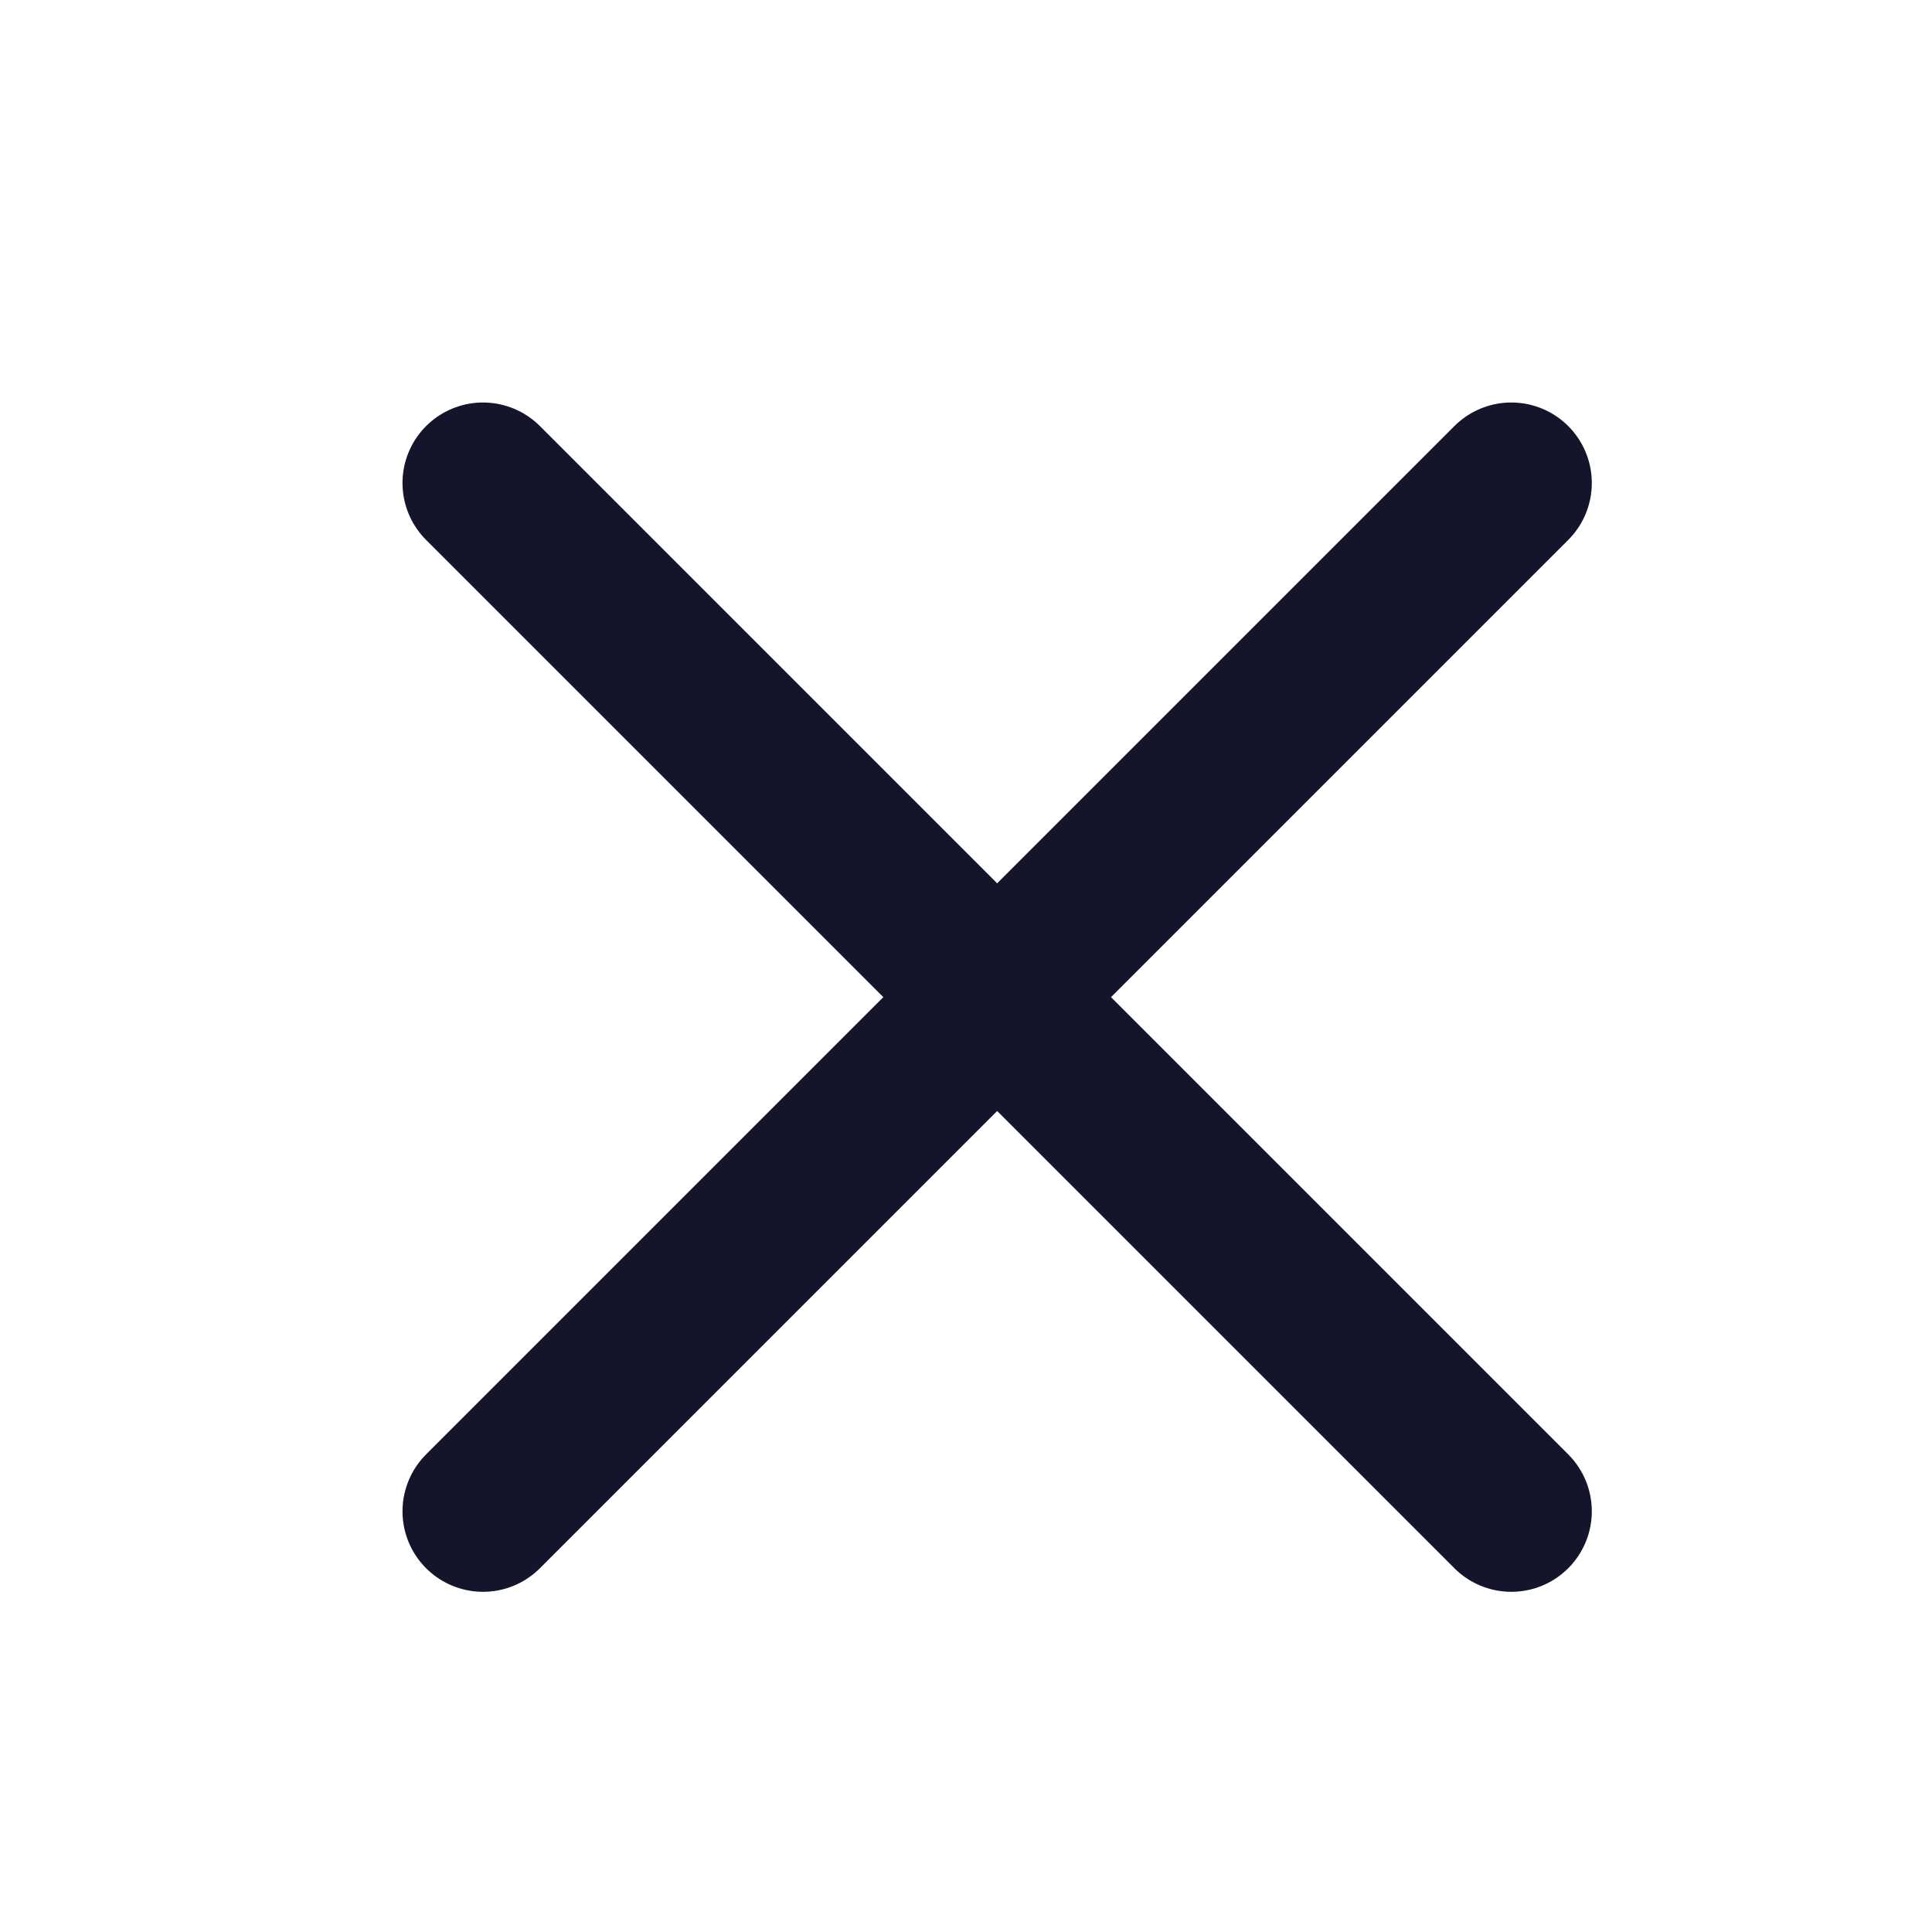
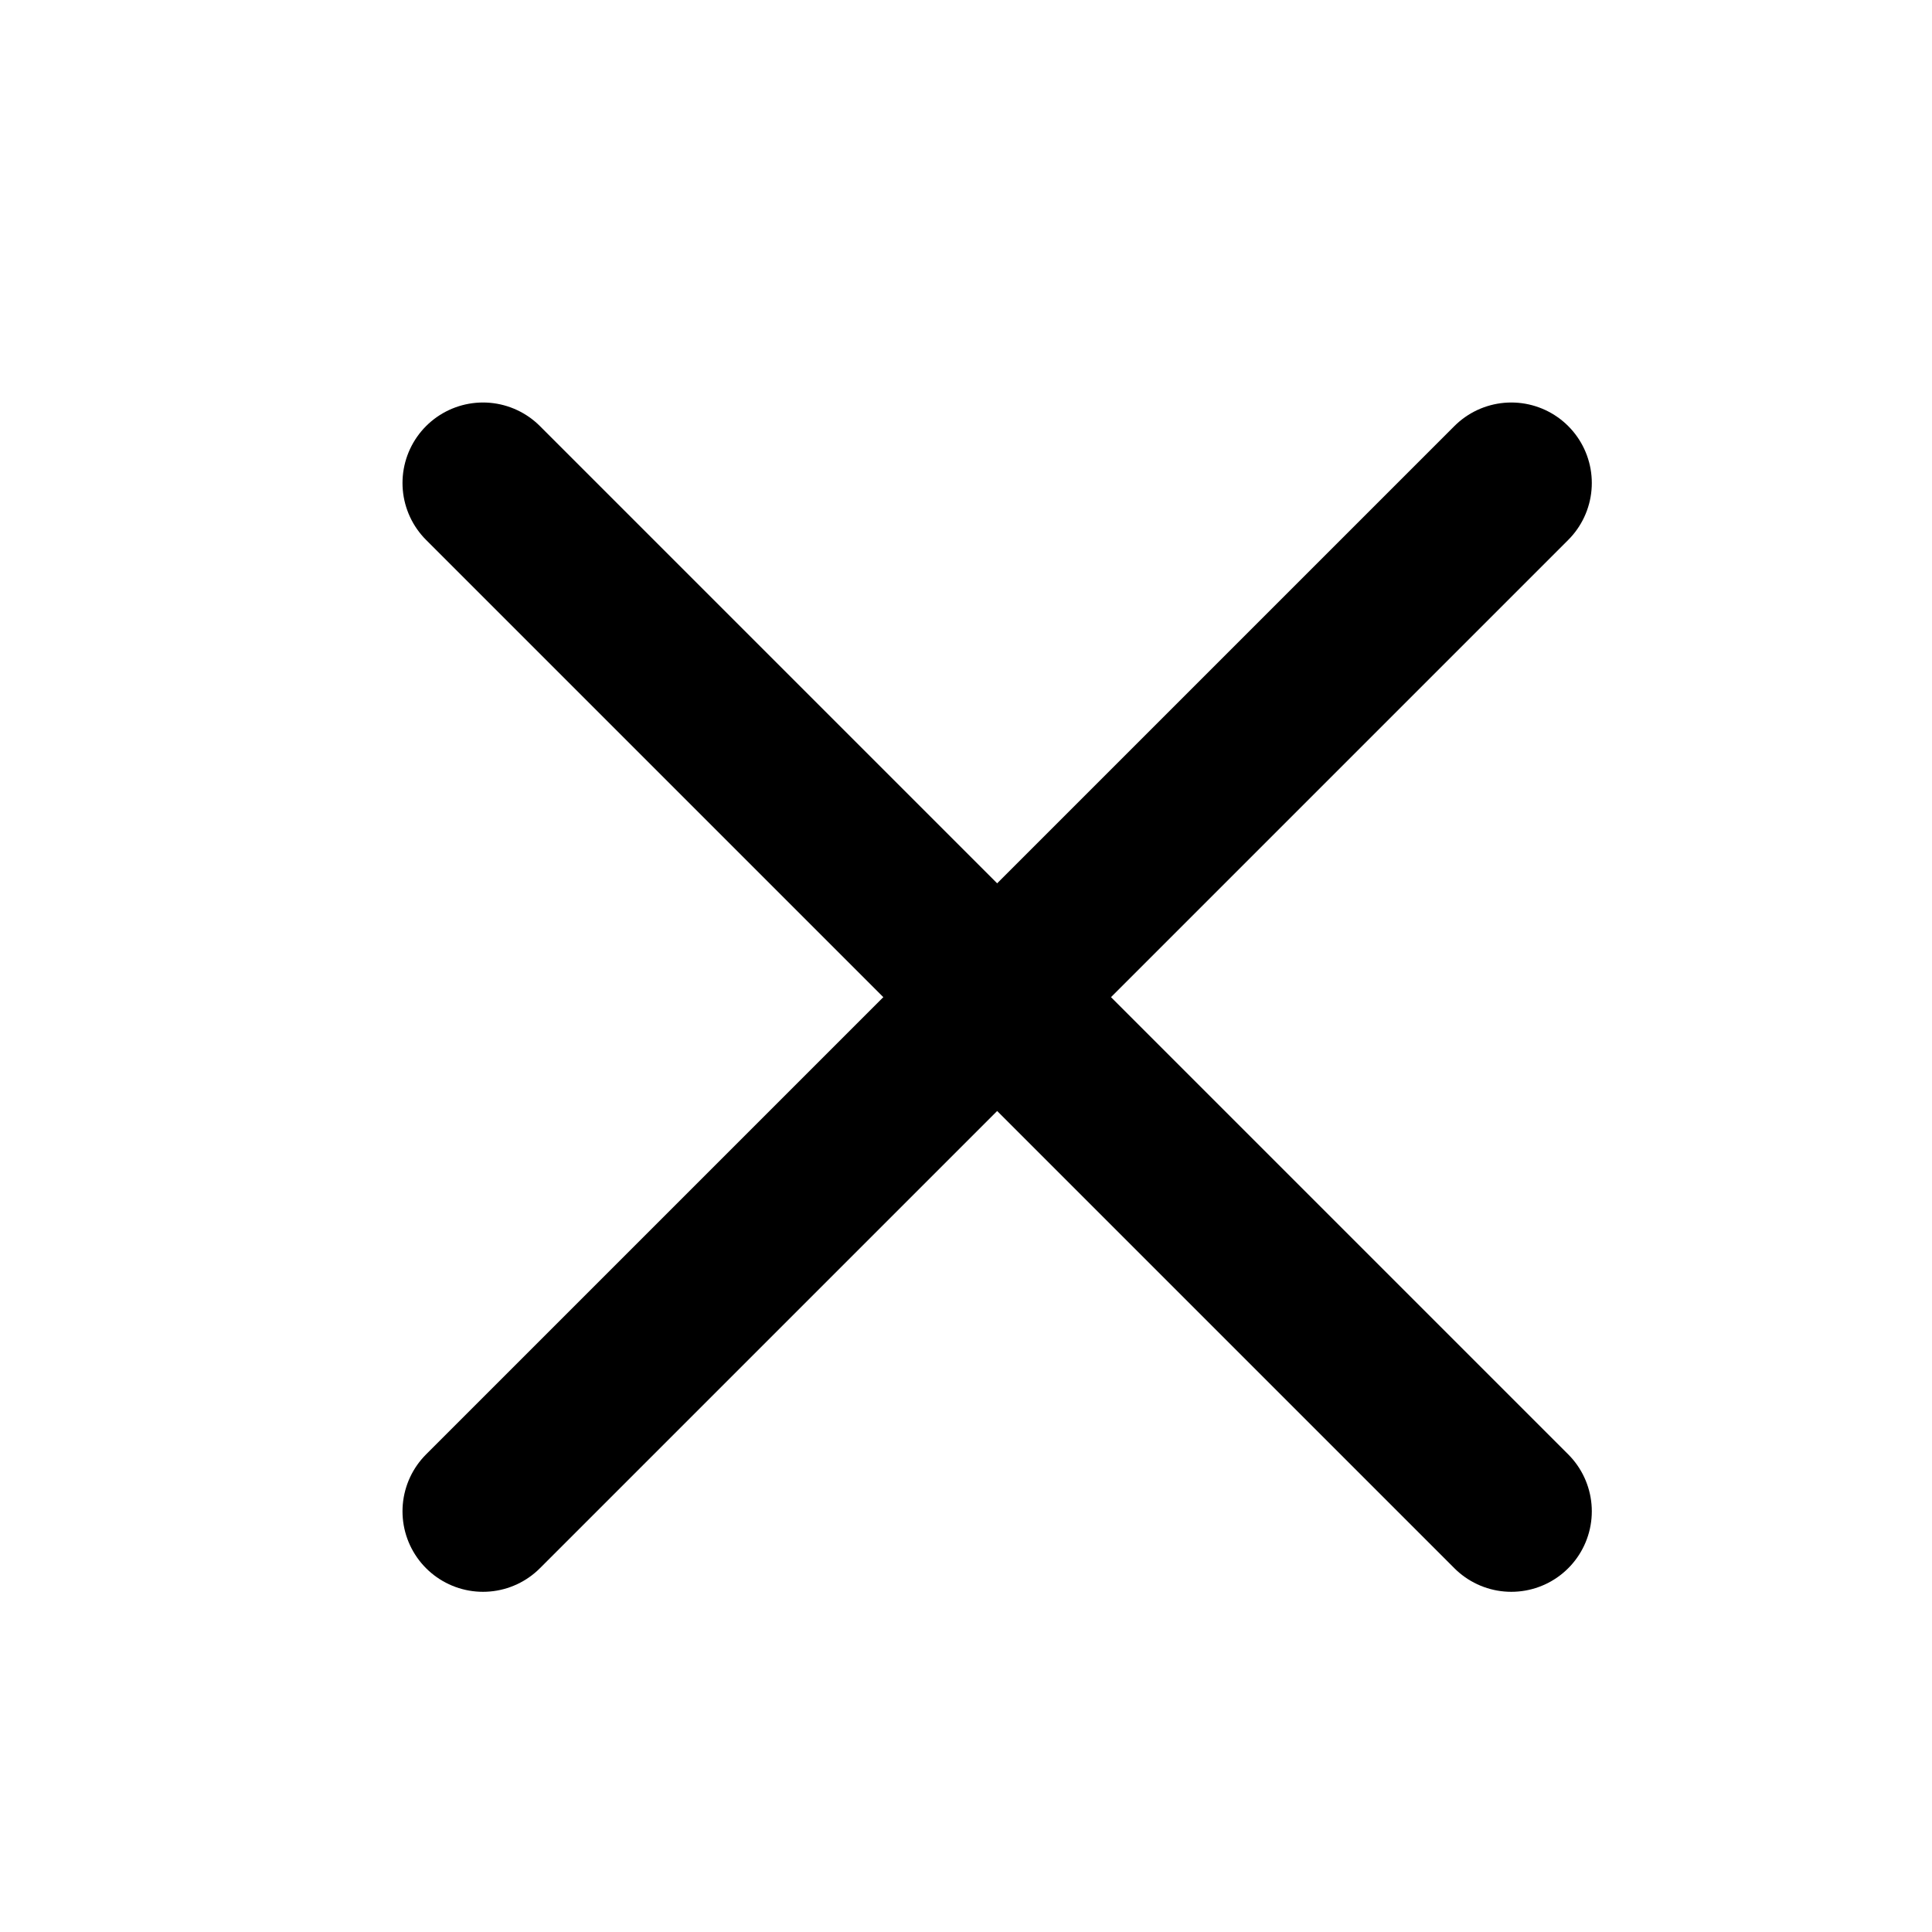
<svg xmlns="http://www.w3.org/2000/svg" width="24" height="24" viewBox="0 0 24 24" fill="none">
-   <path d="M6 6L18.774 18.774" stroke="#14142B" stroke-width="2" stroke-linecap="round" stroke-linejoin="round" />
-   <path d="M6 18.774L18.774 6" stroke="#14142B" stroke-width="2" stroke-linecap="round" stroke-linejoin="round" />
+   <path d="M6 6L18.774 18.774" stroke="currentColor" stroke-width="2" stroke-linecap="round" stroke-linejoin="round" />
+   <path d="M6 18.774L18.774 6" stroke="currentColor" stroke-width="2" stroke-linecap="round" stroke-linejoin="round" />
</svg>
